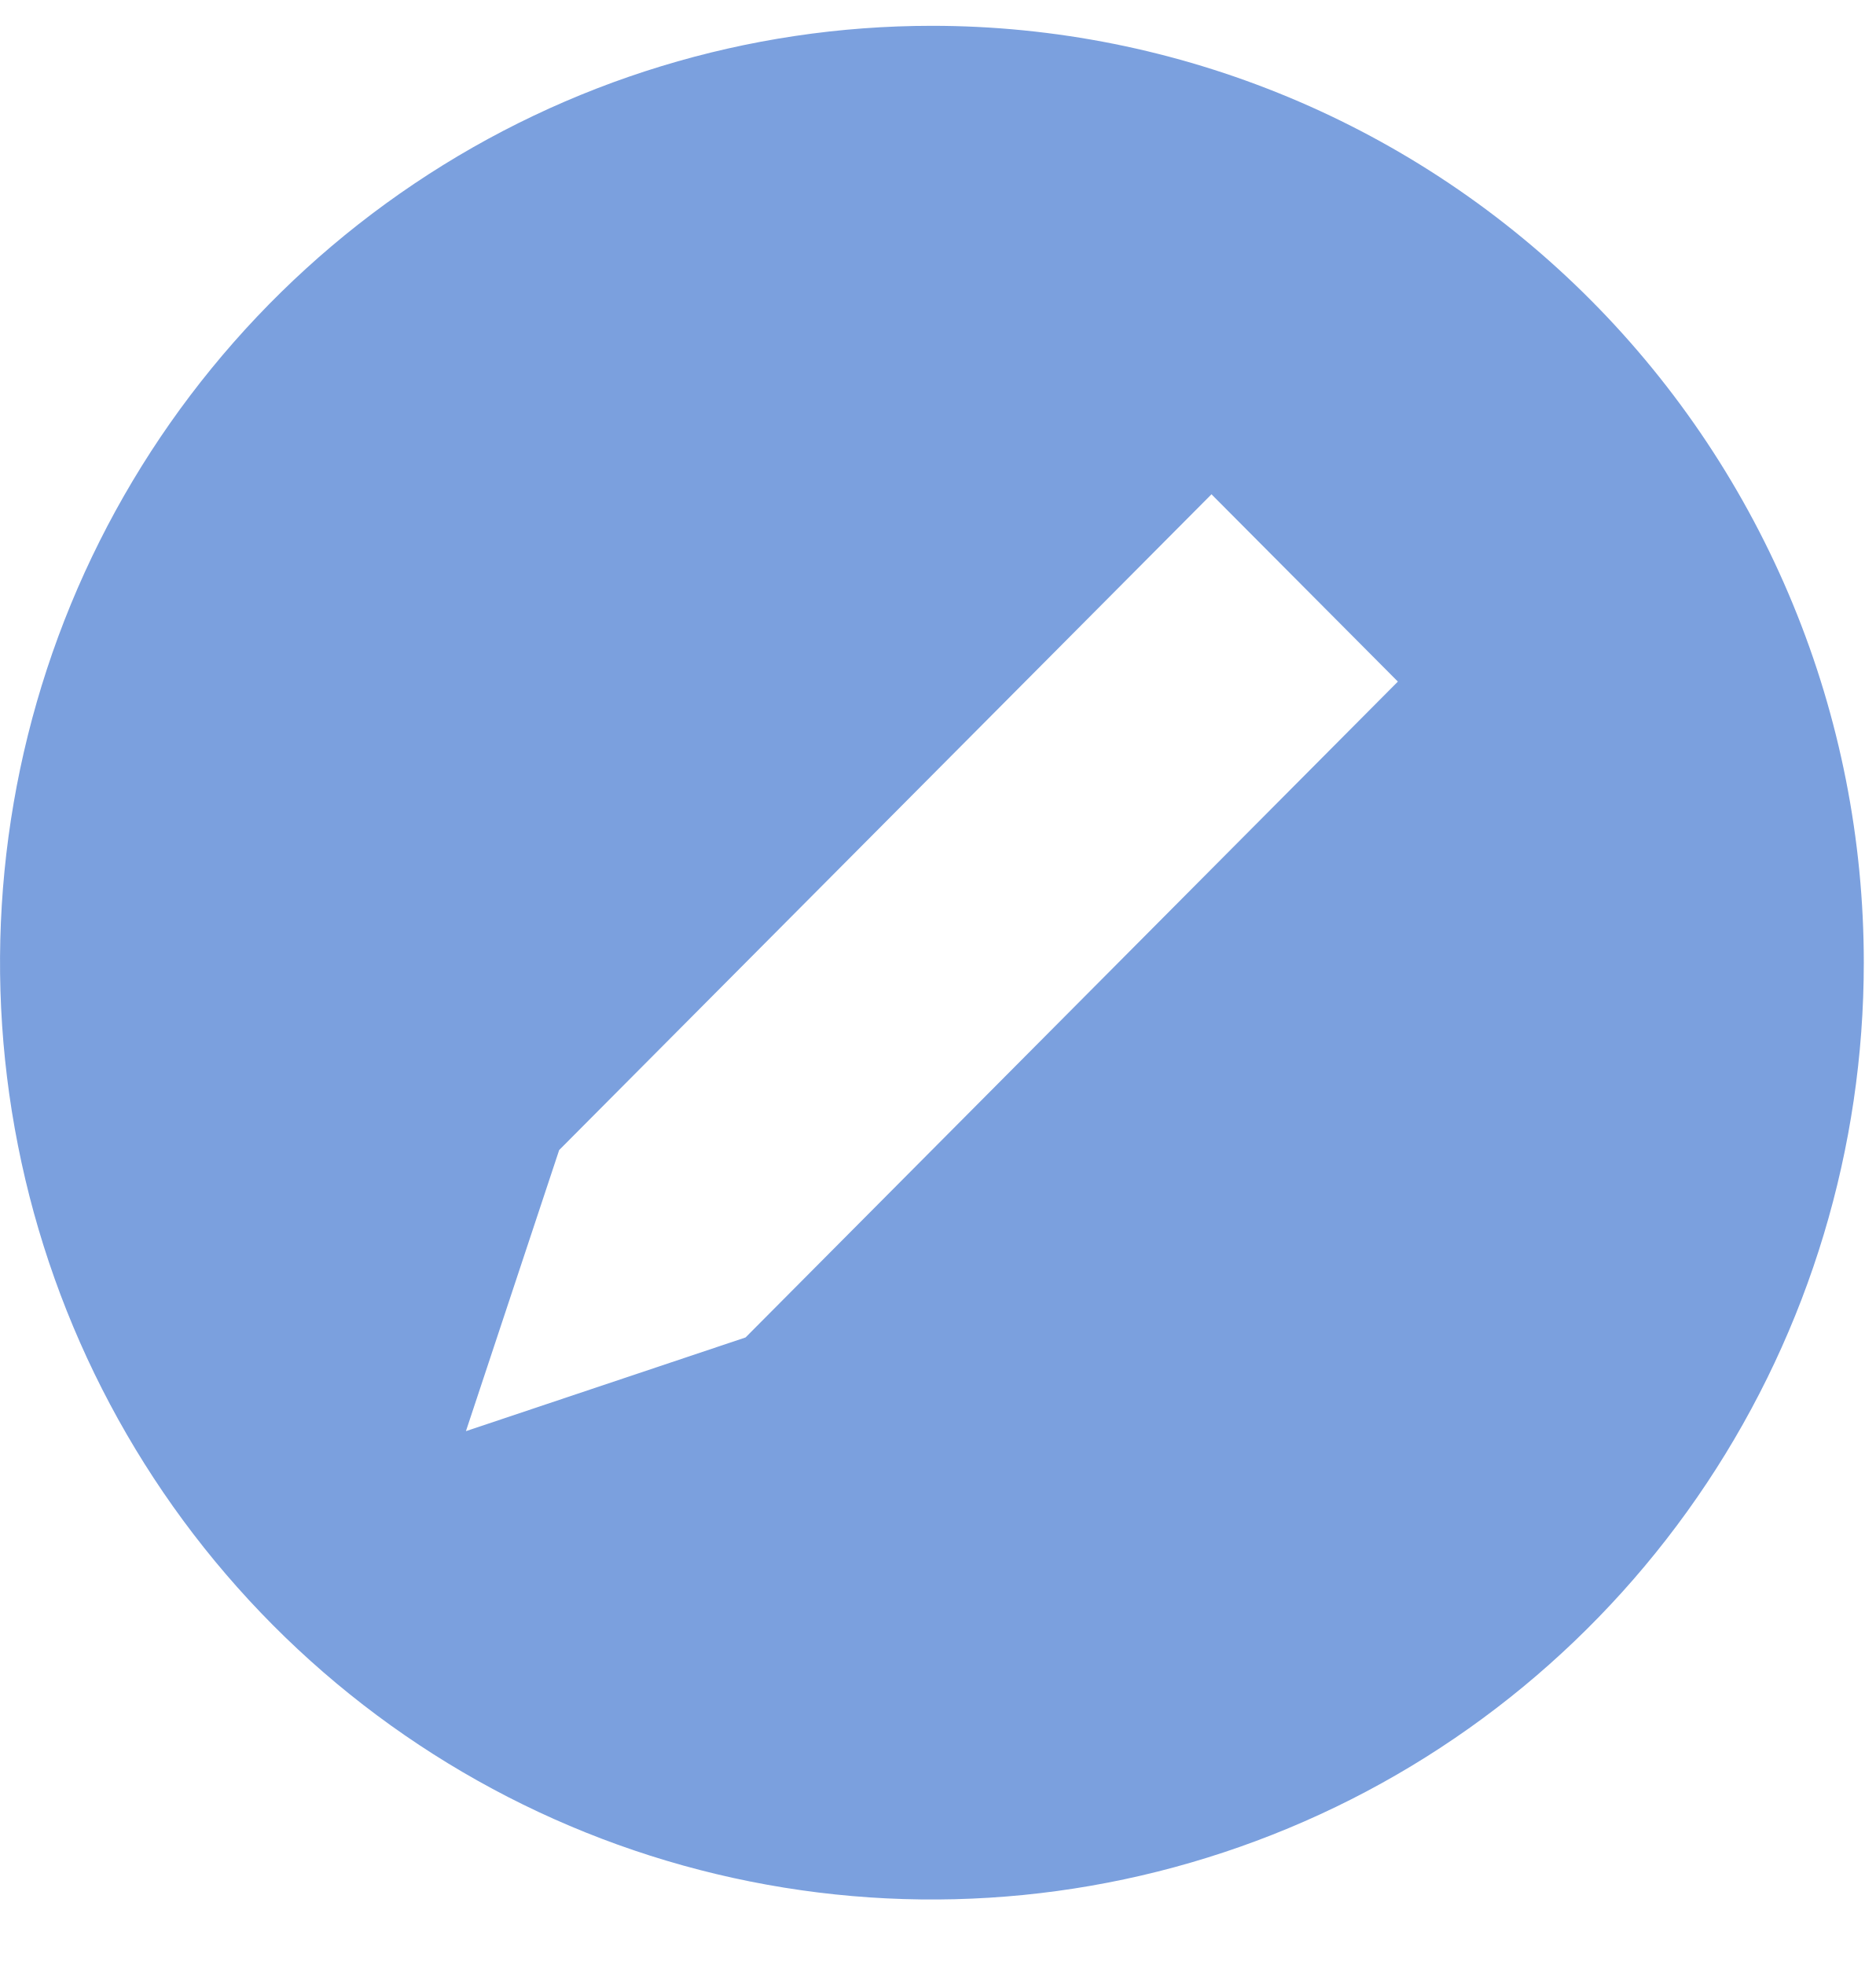
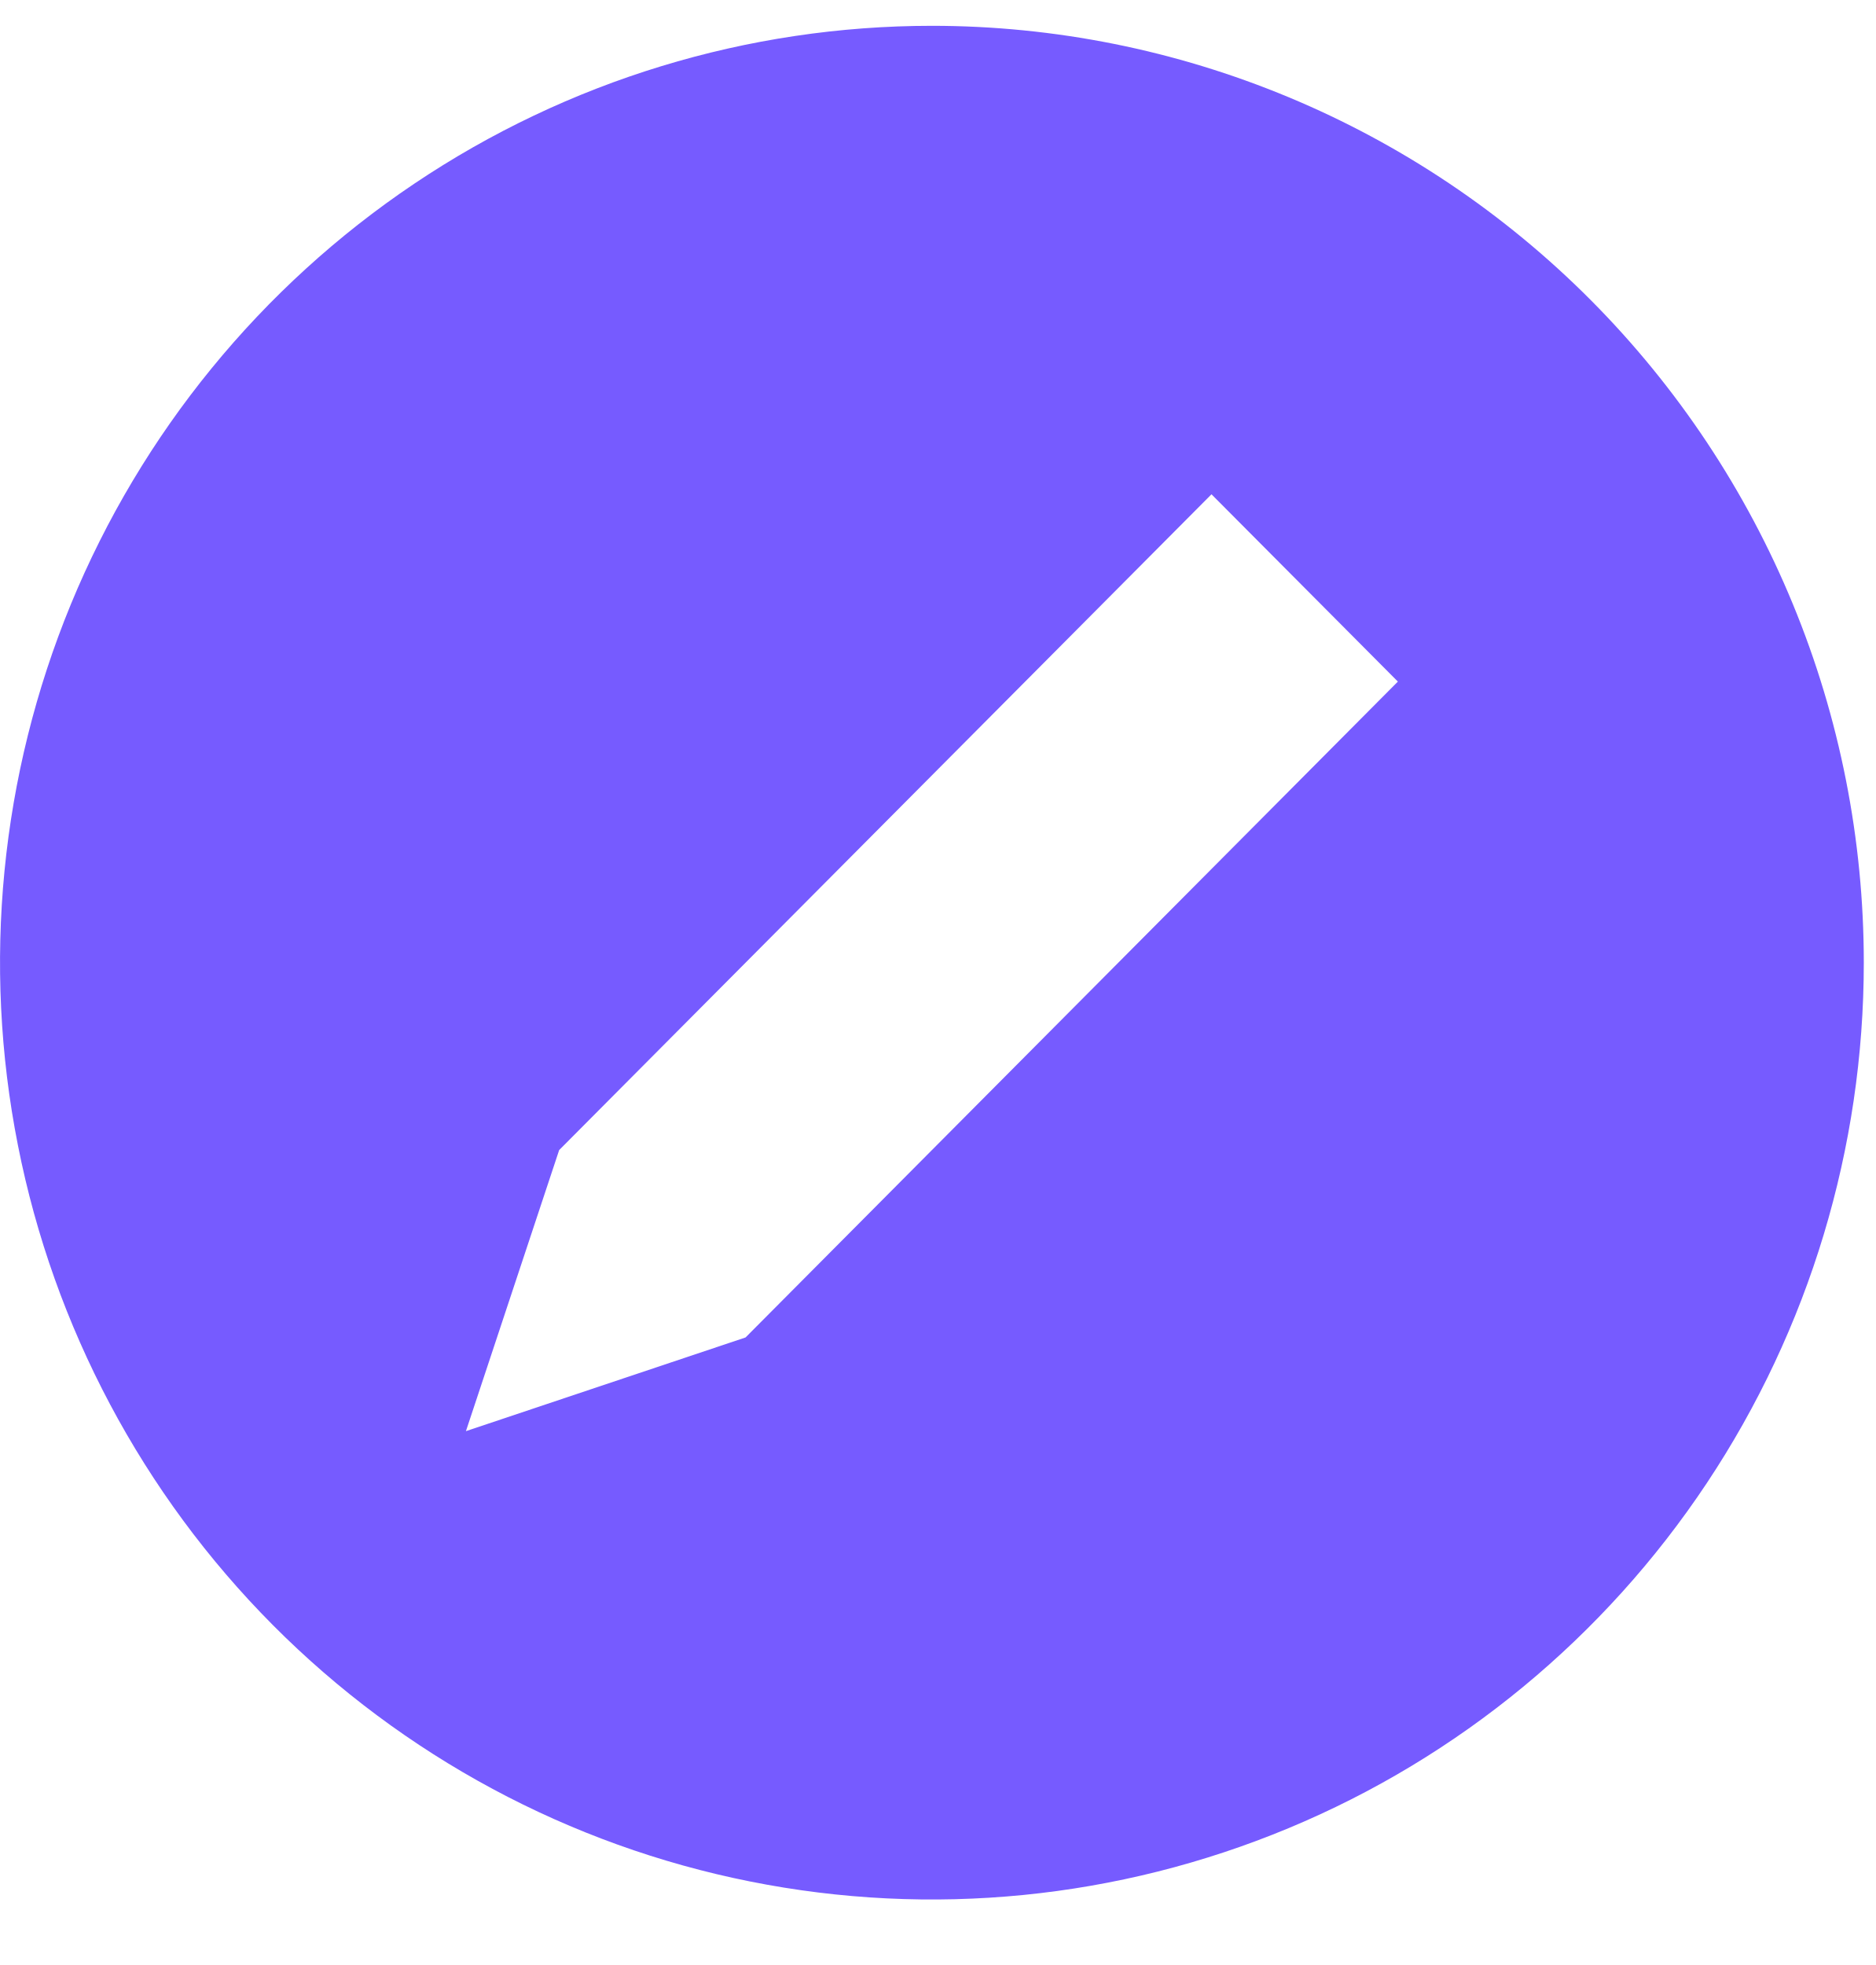
<svg xmlns="http://www.w3.org/2000/svg" width="21" height="22" viewBox="0 0 21 22" fill="none">
-   <path d="M10.435 0.289C8.371 0.289 6.354 0.904 4.638 2.057C2.922 3.21 1.584 4.848 0.794 6.764C0.005 8.681 -0.202 10.79 0.201 12.824C0.603 14.859 1.597 16.728 3.056 18.195C4.516 19.662 6.375 20.661 8.399 21.065C10.423 21.47 12.521 21.262 14.428 20.468C16.335 19.675 17.964 18.33 19.111 16.605C20.258 14.88 20.869 12.853 20.869 10.778C20.869 9.401 20.6 8.037 20.075 6.764C19.551 5.492 18.782 4.335 17.813 3.361C16.844 2.387 15.694 1.615 14.428 1.088C13.162 0.561 11.805 0.289 10.435 0.289ZM8.348 14.974L5.217 16.023L6.261 12.876L13.565 5.534L15.652 7.631L8.348 14.974Z" fill="#5A88D5" fill-opacity="0.8" />
+   <path d="M10.435 0.289C8.371 0.289 6.354 0.904 4.638 2.057C2.922 3.21 1.584 4.848 0.794 6.764C0.005 8.681 -0.202 10.79 0.201 12.824C0.603 14.859 1.597 16.728 3.056 18.195C4.516 19.662 6.375 20.661 8.399 21.065C10.423 21.47 12.521 21.262 14.428 20.468C16.335 19.675 17.964 18.33 19.111 16.605C20.258 14.88 20.869 12.853 20.869 10.778C20.869 9.401 20.6 8.037 20.075 6.764C19.551 5.492 18.782 4.335 17.813 3.361C16.844 2.387 15.694 1.615 14.428 1.088C13.162 0.561 11.805 0.289 10.435 0.289ZM8.348 14.974L5.217 16.023L6.261 12.876L13.565 5.534L15.652 7.631L8.348 14.974Z" fill="#5433ff" fill-opacity="0.8" />
</svg>
